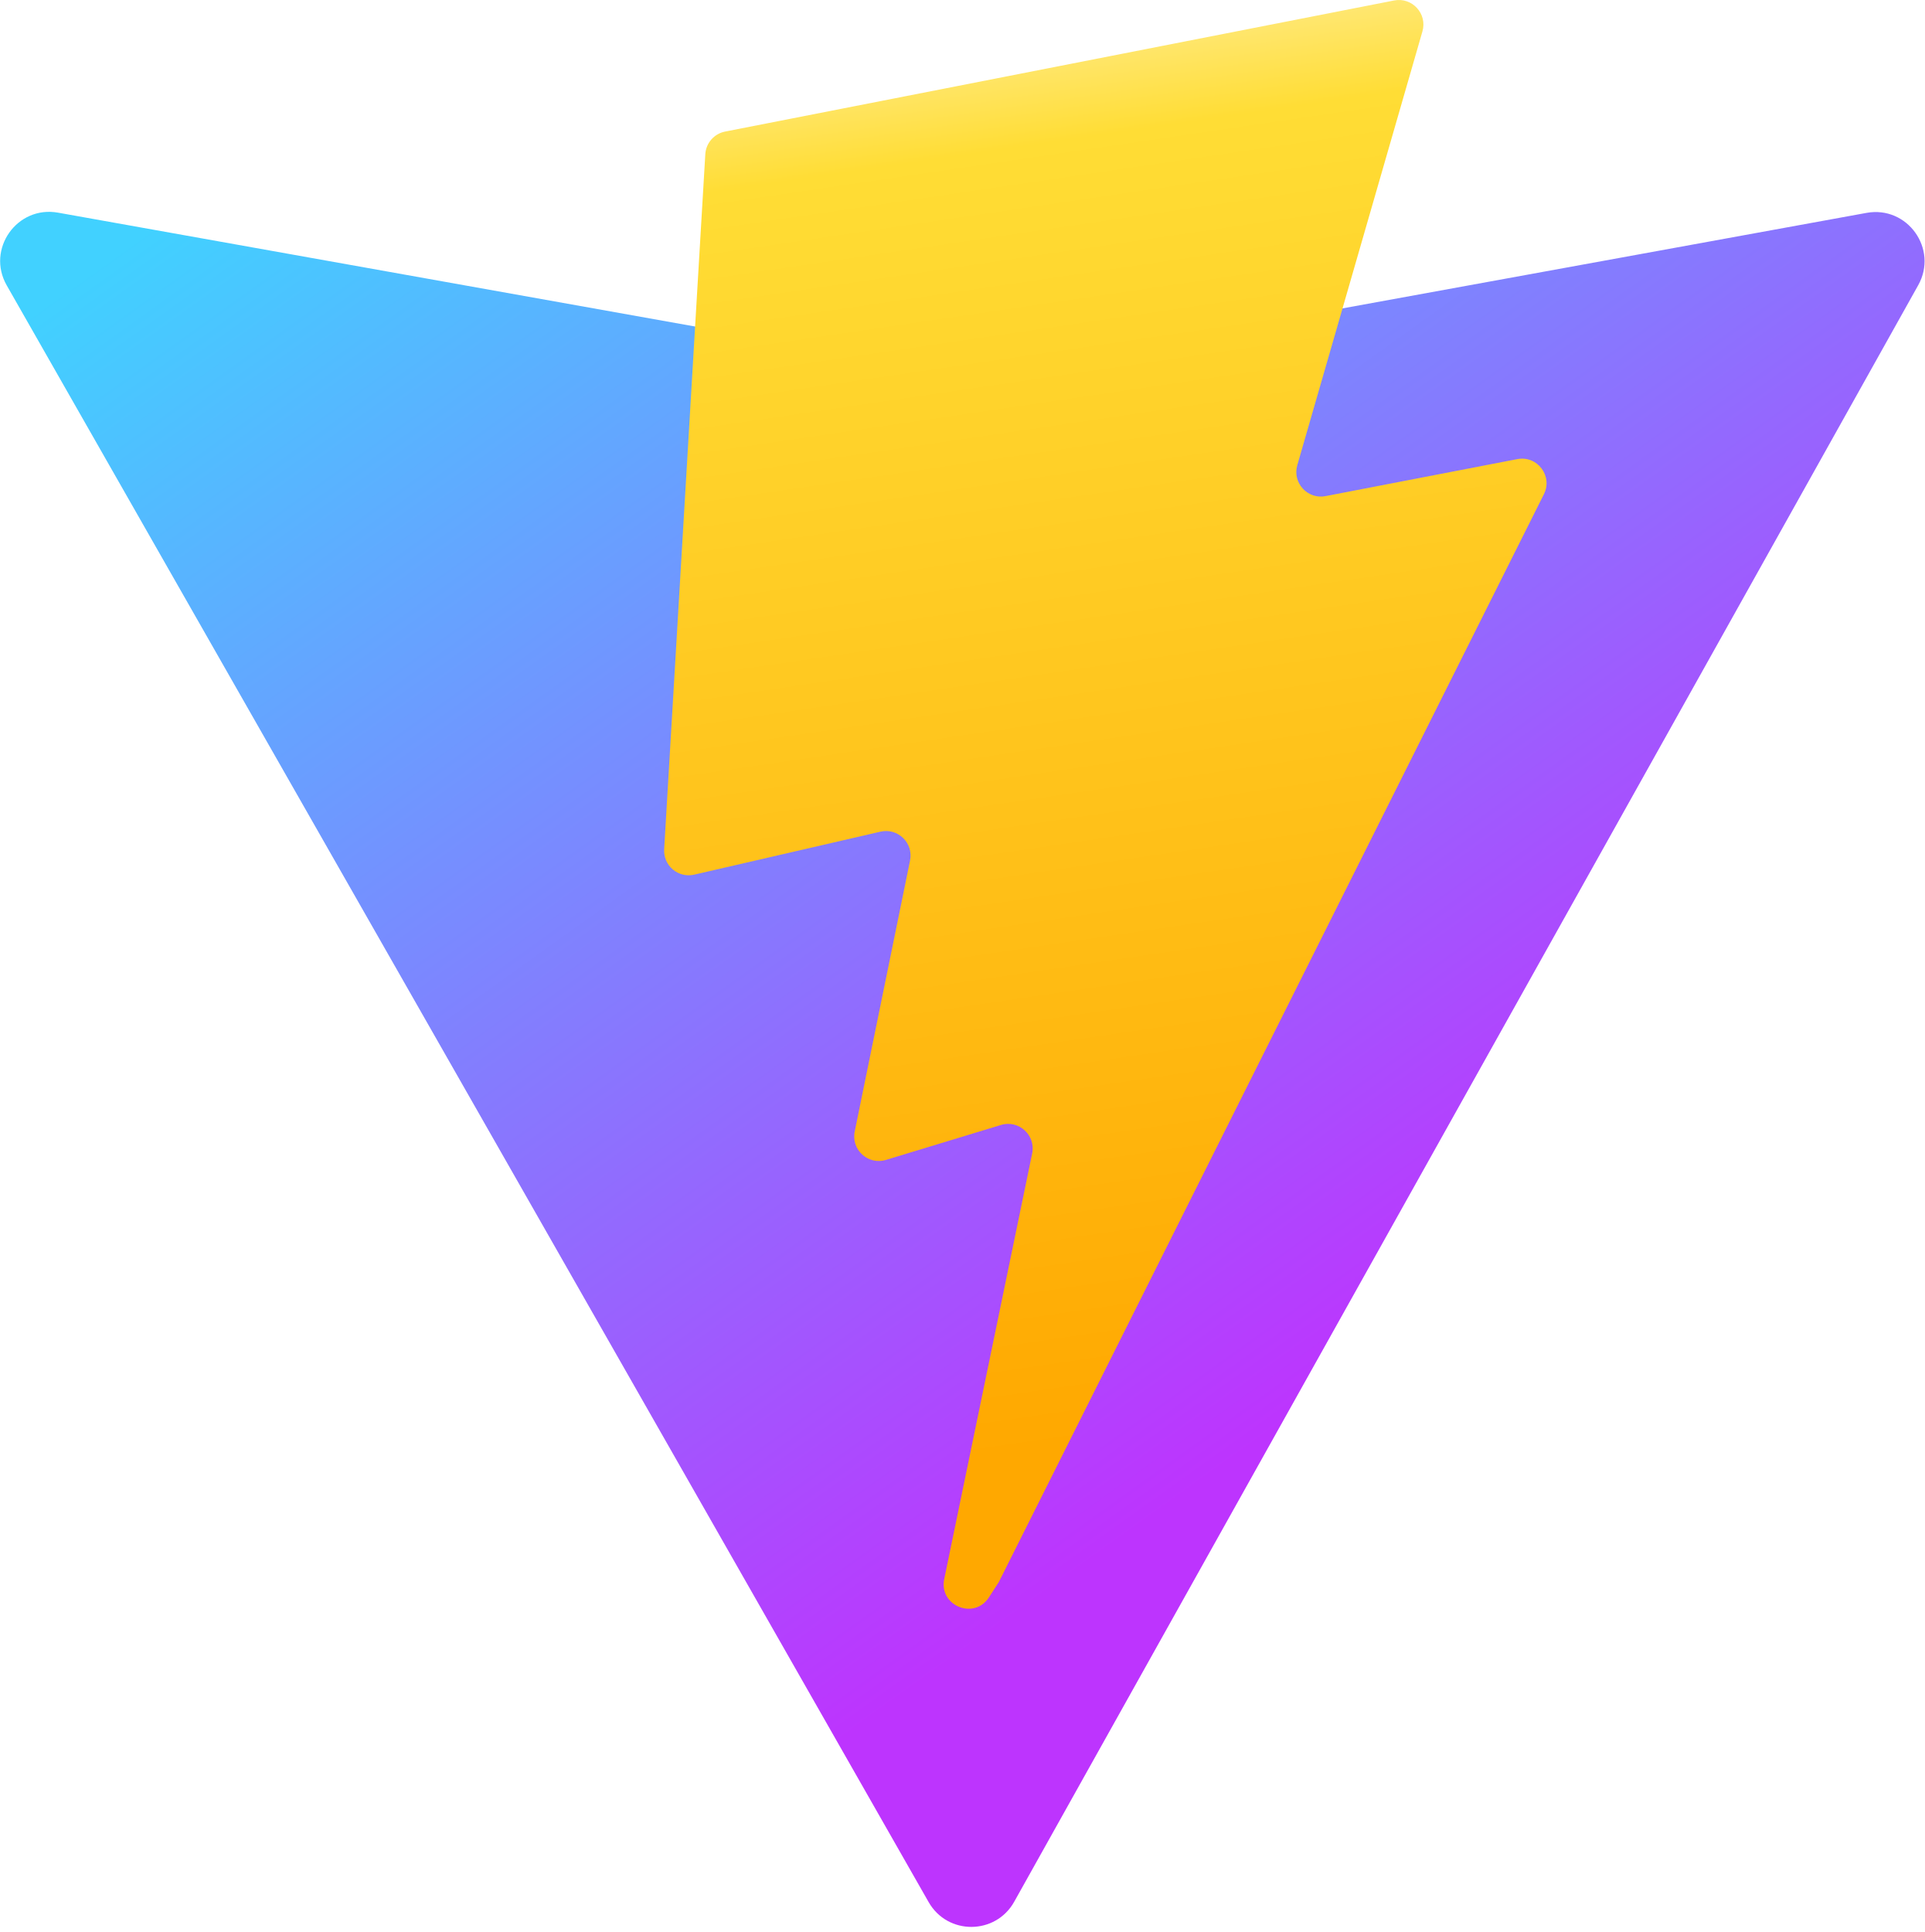
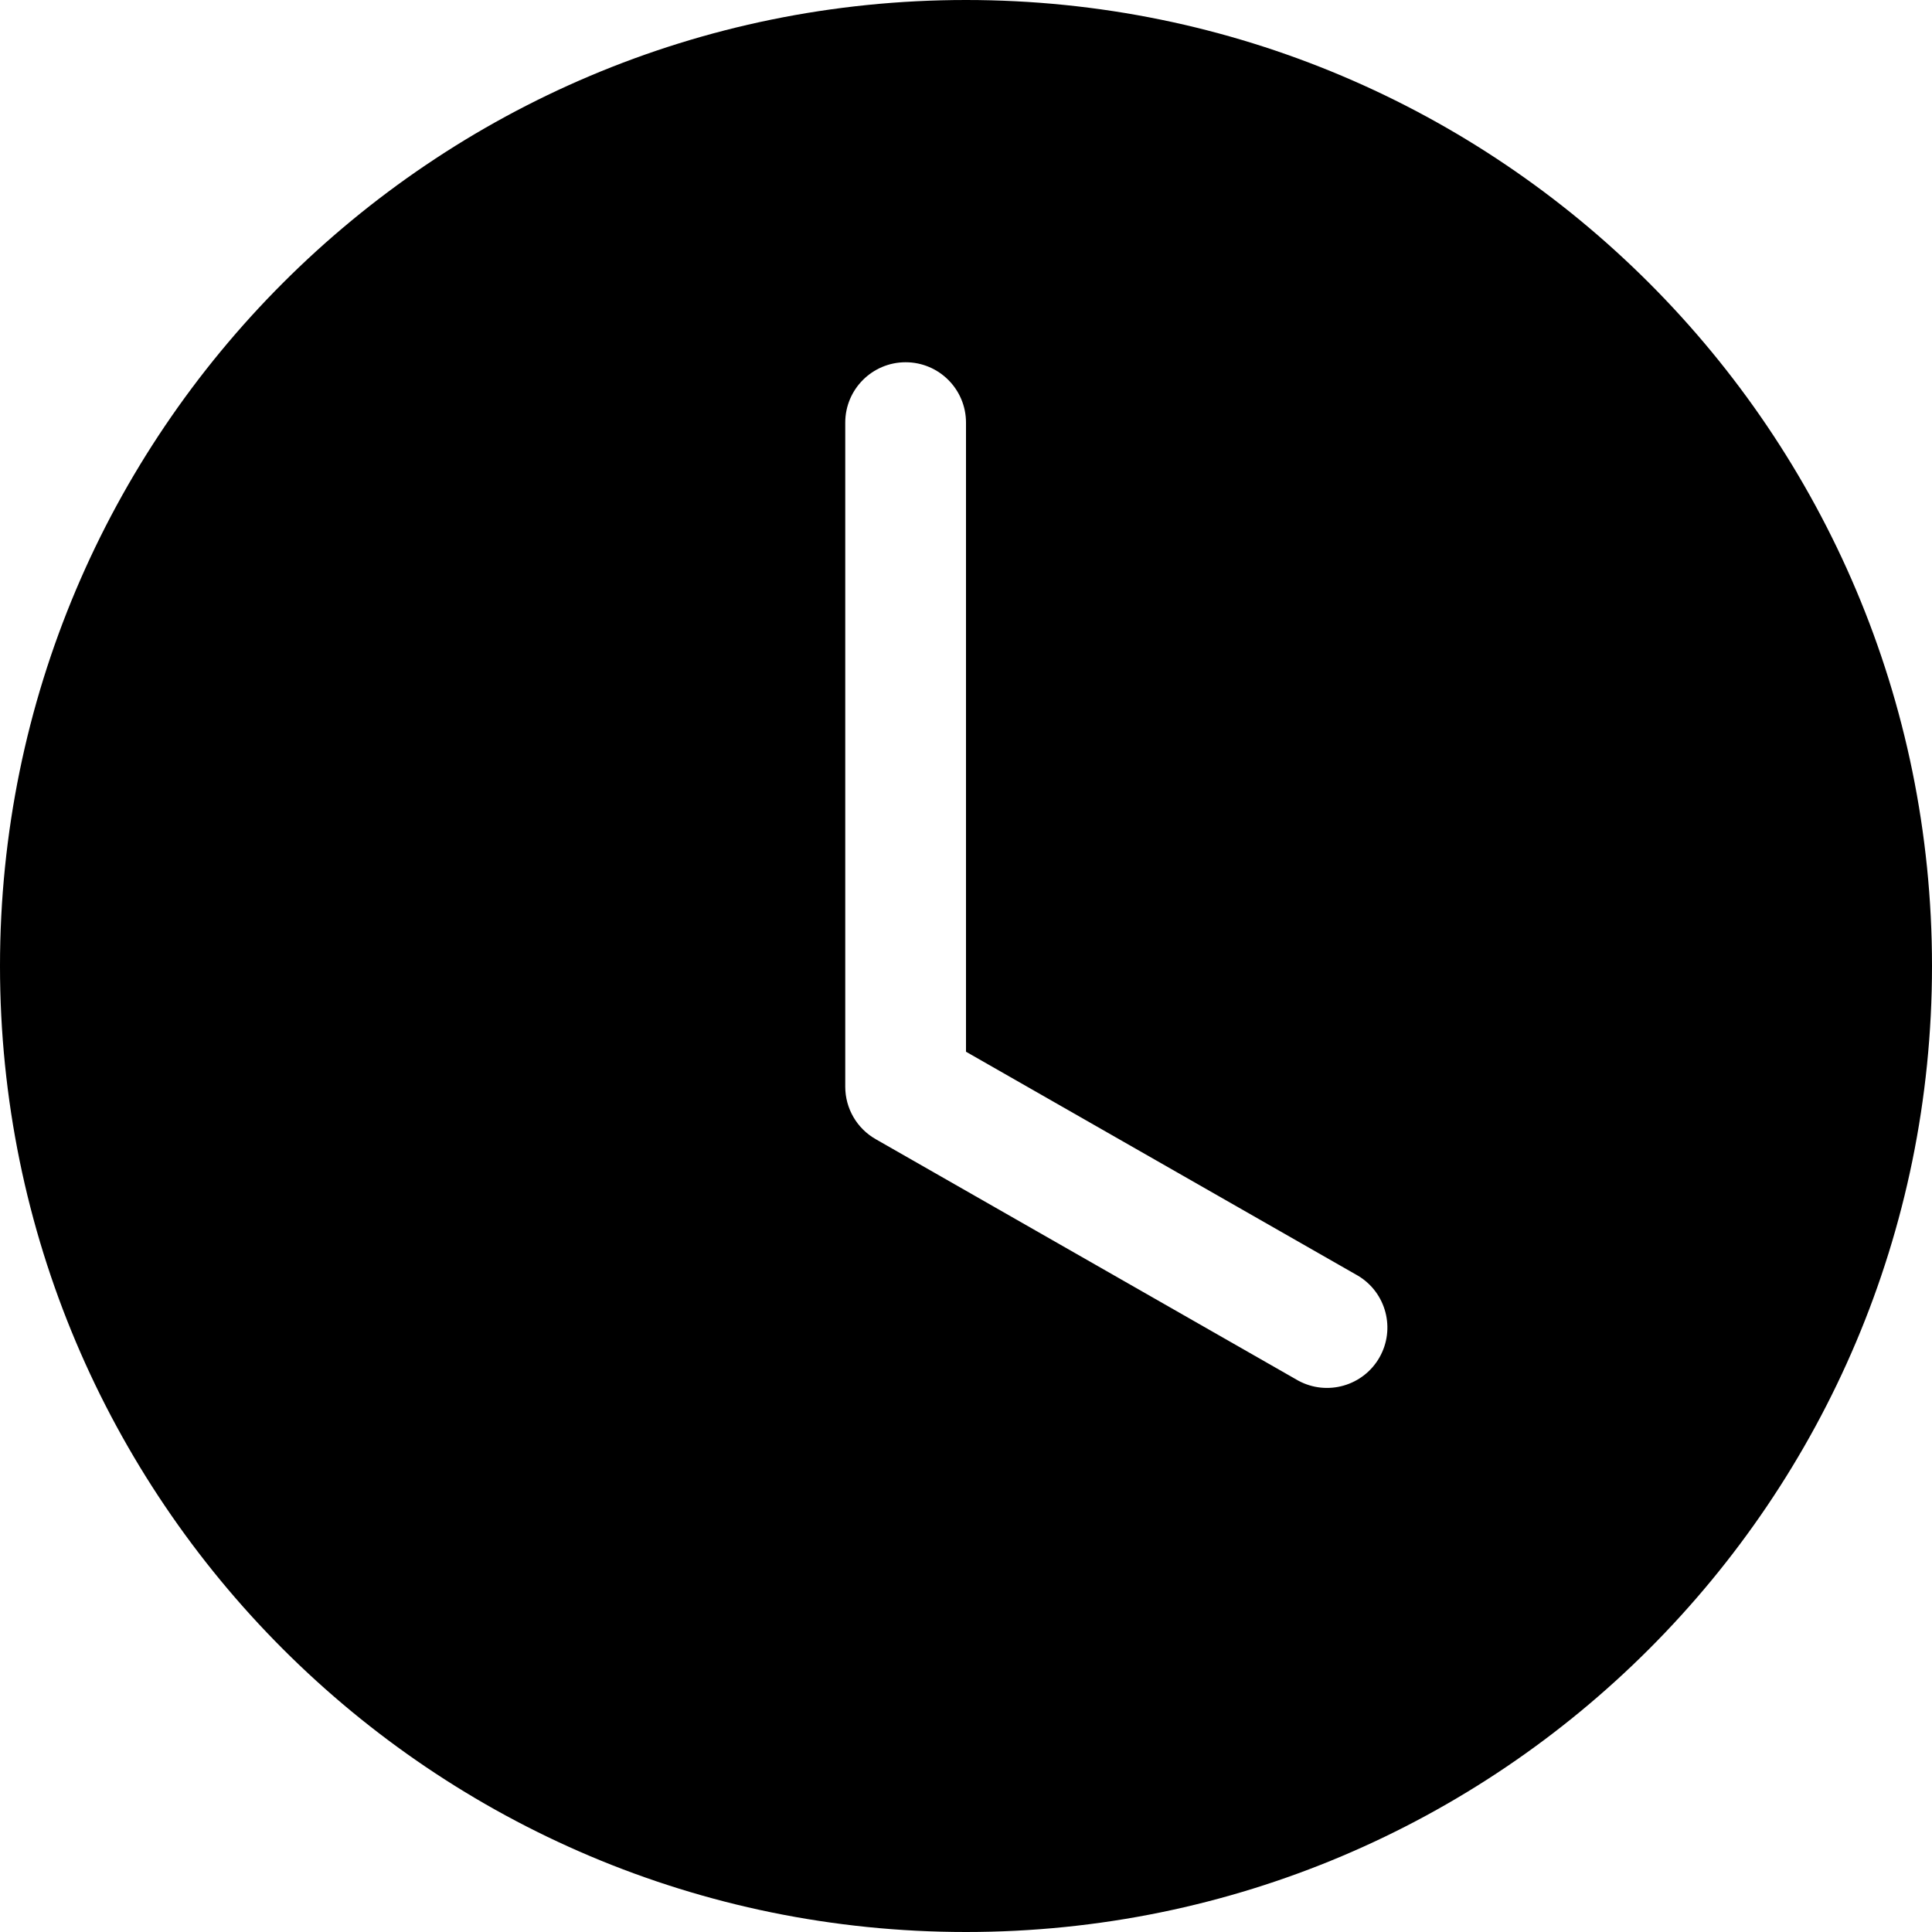
- <svg xmlns="http://www.w3.org/2000/svg" aria-hidden="true" role="img" class="iconify iconify--logos" width="31.88" height="32" preserveAspectRatio="xMidYMid meet" viewBox="0 0 256 257">
-   <defs>
-     <linearGradient id="IconifyId1813088fe1fbc01fb466" x1="-.828%" x2="57.636%" y1="7.652%" y2="78.411%">
-       <stop offset="0%" stop-color="#41D1FF" />
-       <stop offset="100%" stop-color="#BD34FE" />
-     </linearGradient>
-     <linearGradient id="IconifyId1813088fe1fbc01fb467" x1="43.376%" x2="50.316%" y1="2.242%" y2="89.03%">
-       <stop offset="0%" stop-color="#FFEA83" />
-       <stop offset="8.333%" stop-color="#FFDD35" />
-       <stop offset="100%" stop-color="#FFA800" />
-     </linearGradient>
-   </defs>
-   <path fill="url(#IconifyId1813088fe1fbc01fb466)" d="M255.153 37.938L134.897 252.976c-2.483 4.44-8.862 4.466-11.382.048L.875 37.958c-2.746-4.814 1.371-10.646 6.827-9.67l120.385 21.517a6.537 6.537 0 0 0 2.322-.004l117.867-21.483c5.438-.991 9.574 4.796 6.877 9.62Z" />
-   <path fill="url(#IconifyId1813088fe1fbc01fb467)" d="M185.432.063L96.44 17.501a3.268 3.268 0 0 0-2.634 3.014l-5.474 92.456a3.268 3.268 0 0 0 3.997 3.378l24.777-5.718c2.318-.535 4.413 1.507 3.936 3.838l-7.361 36.047c-.495 2.426 1.782 4.5 4.151 3.78l15.304-4.649c2.372-.72 4.652 1.36 4.15 3.788l-11.698 56.621c-.732 3.542 3.979 5.473 5.943 2.437l1.313-2.028l72.516-144.72c1.215-2.423-.88-5.186-3.54-4.672l-25.505 4.922c-2.396.462-4.435-1.77-3.759-4.114l16.646-57.705c.677-2.35-1.37-4.583-3.769-4.113Z" />
+ <svg xmlns="http://www.w3.org/2000/svg" width="16" height="16" fill="currentColor" class="bi bi-clock-fill" viewBox="0 0 16 16">
+   <path d="M16 8A8 8 0 1 1 0 8a8 8 0 0 1 16 0zM8 3.5a.5.5 0 0 0-1 0V9a.5.5 0 0 0 .252.434l3.5 2a.5.5 0 0 0 .496-.868L8 8.71V3.5z" />
</svg>
